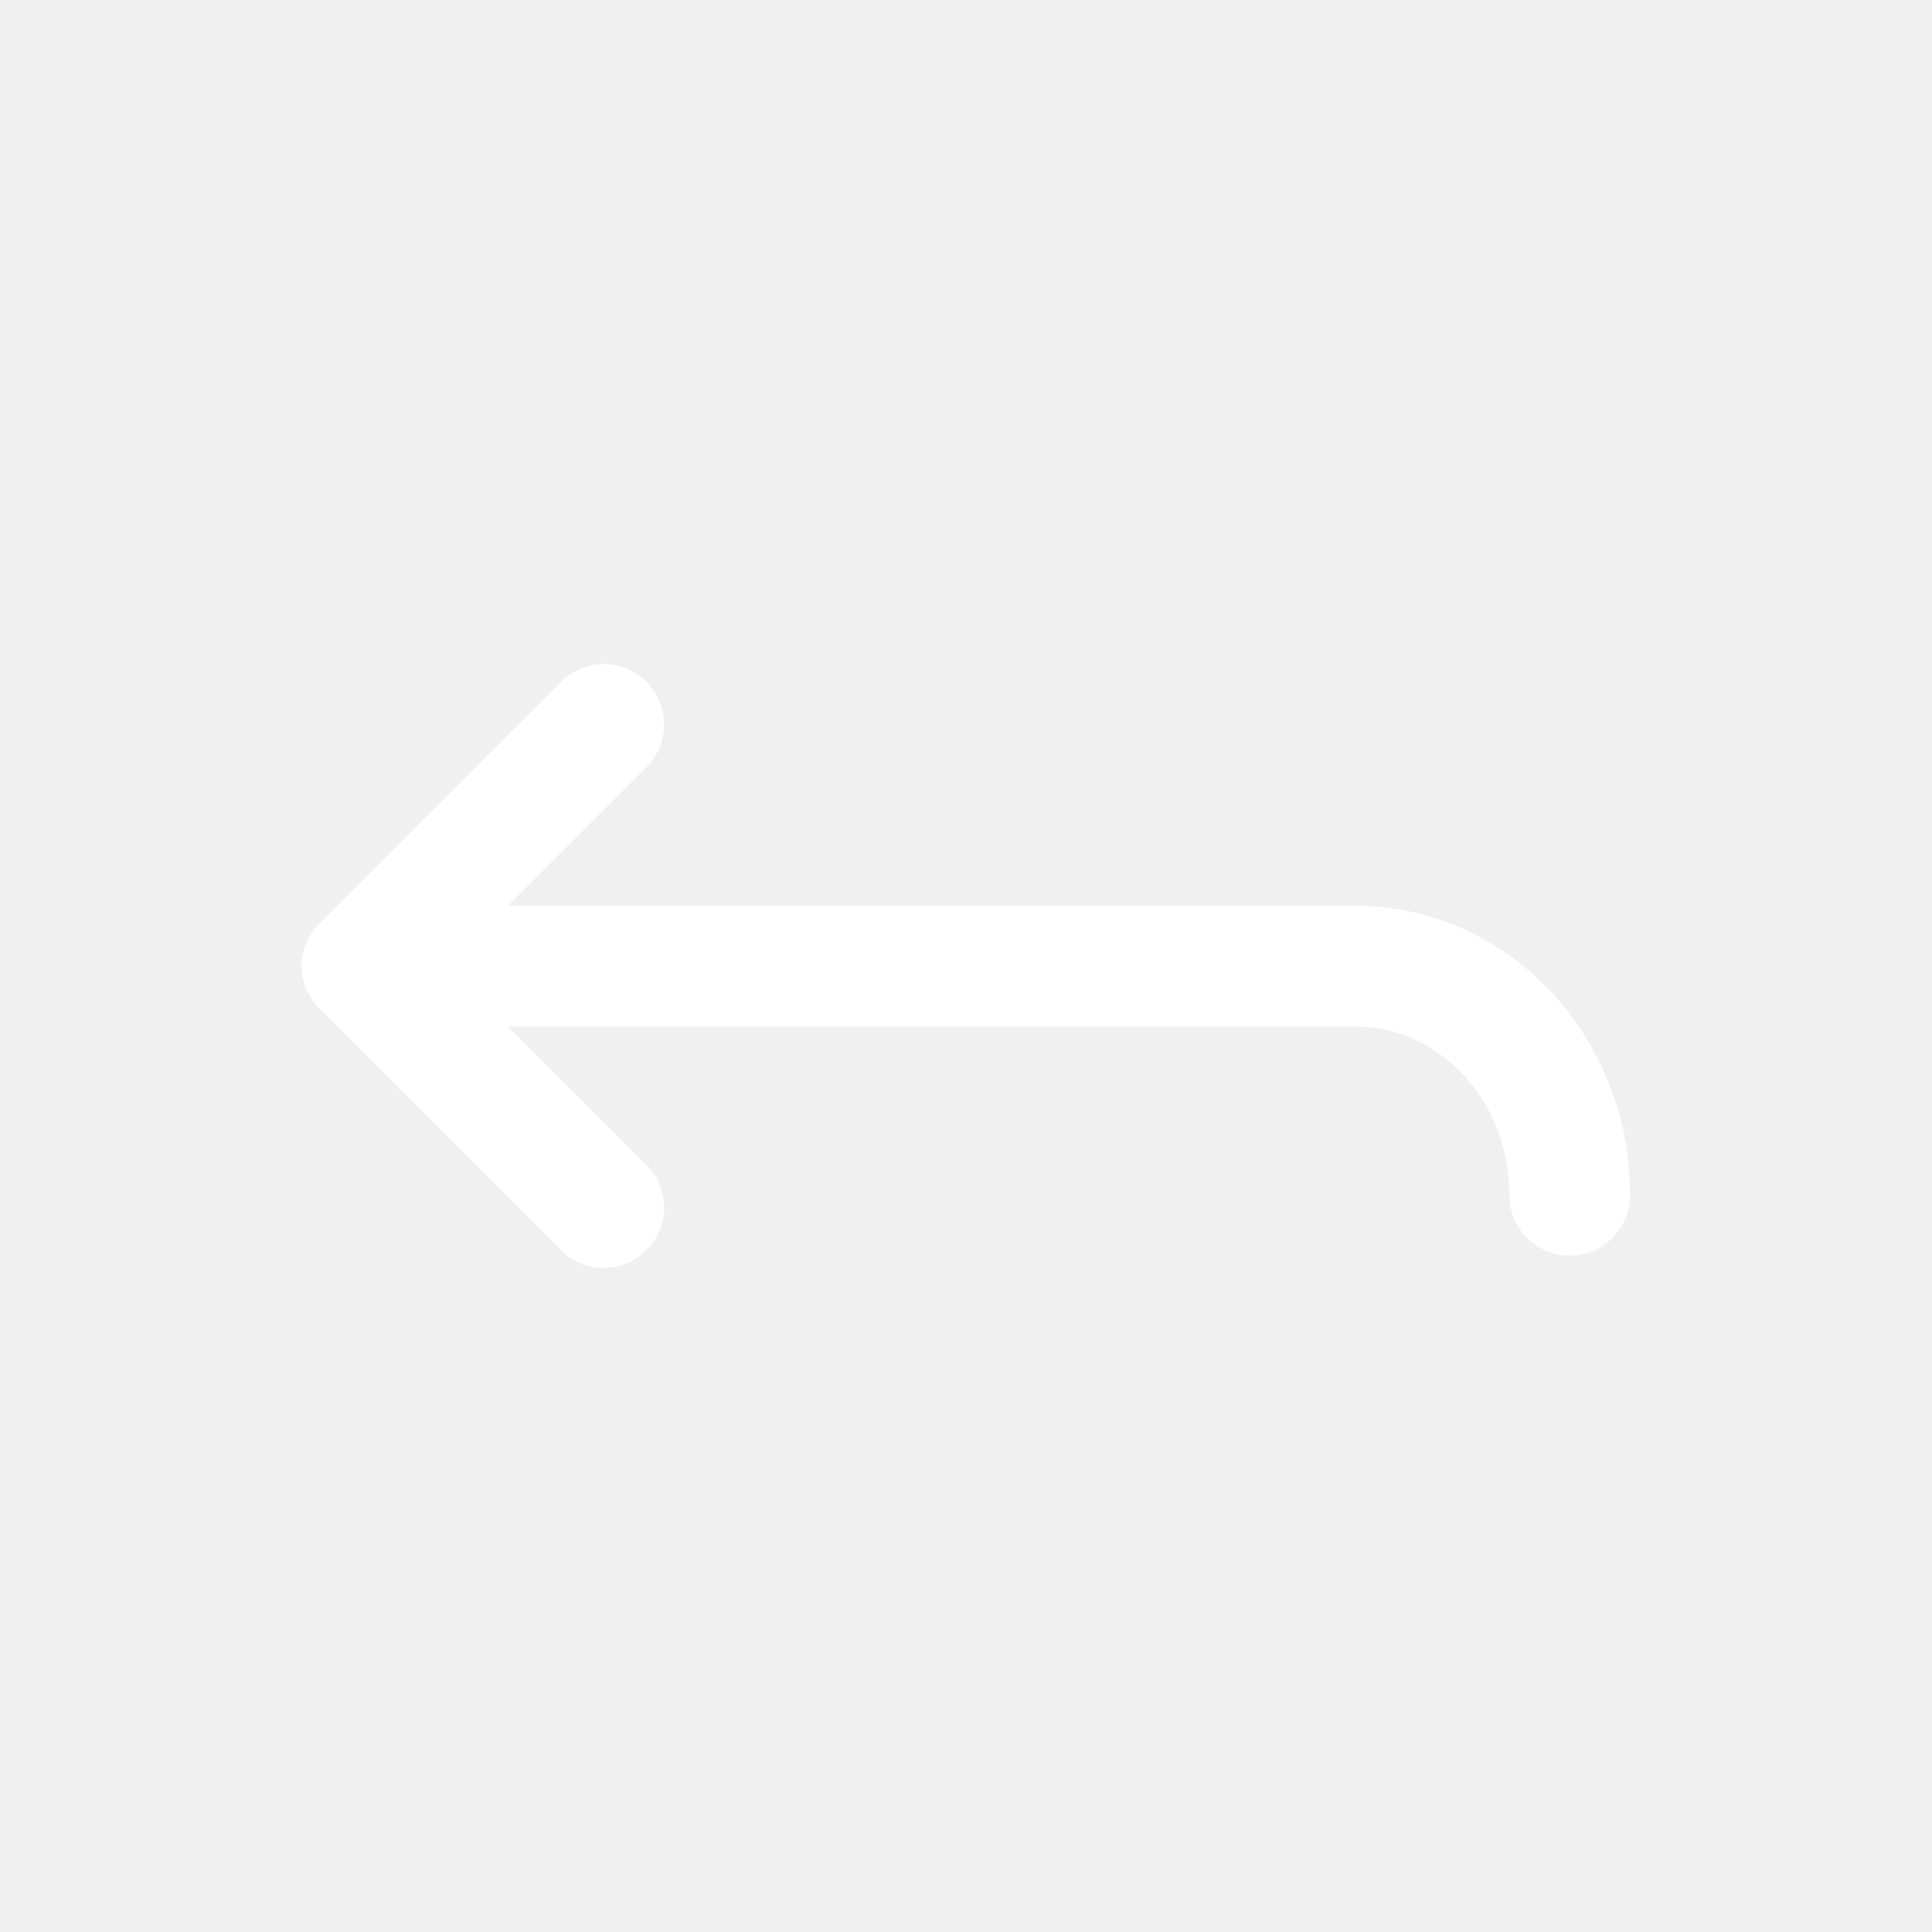
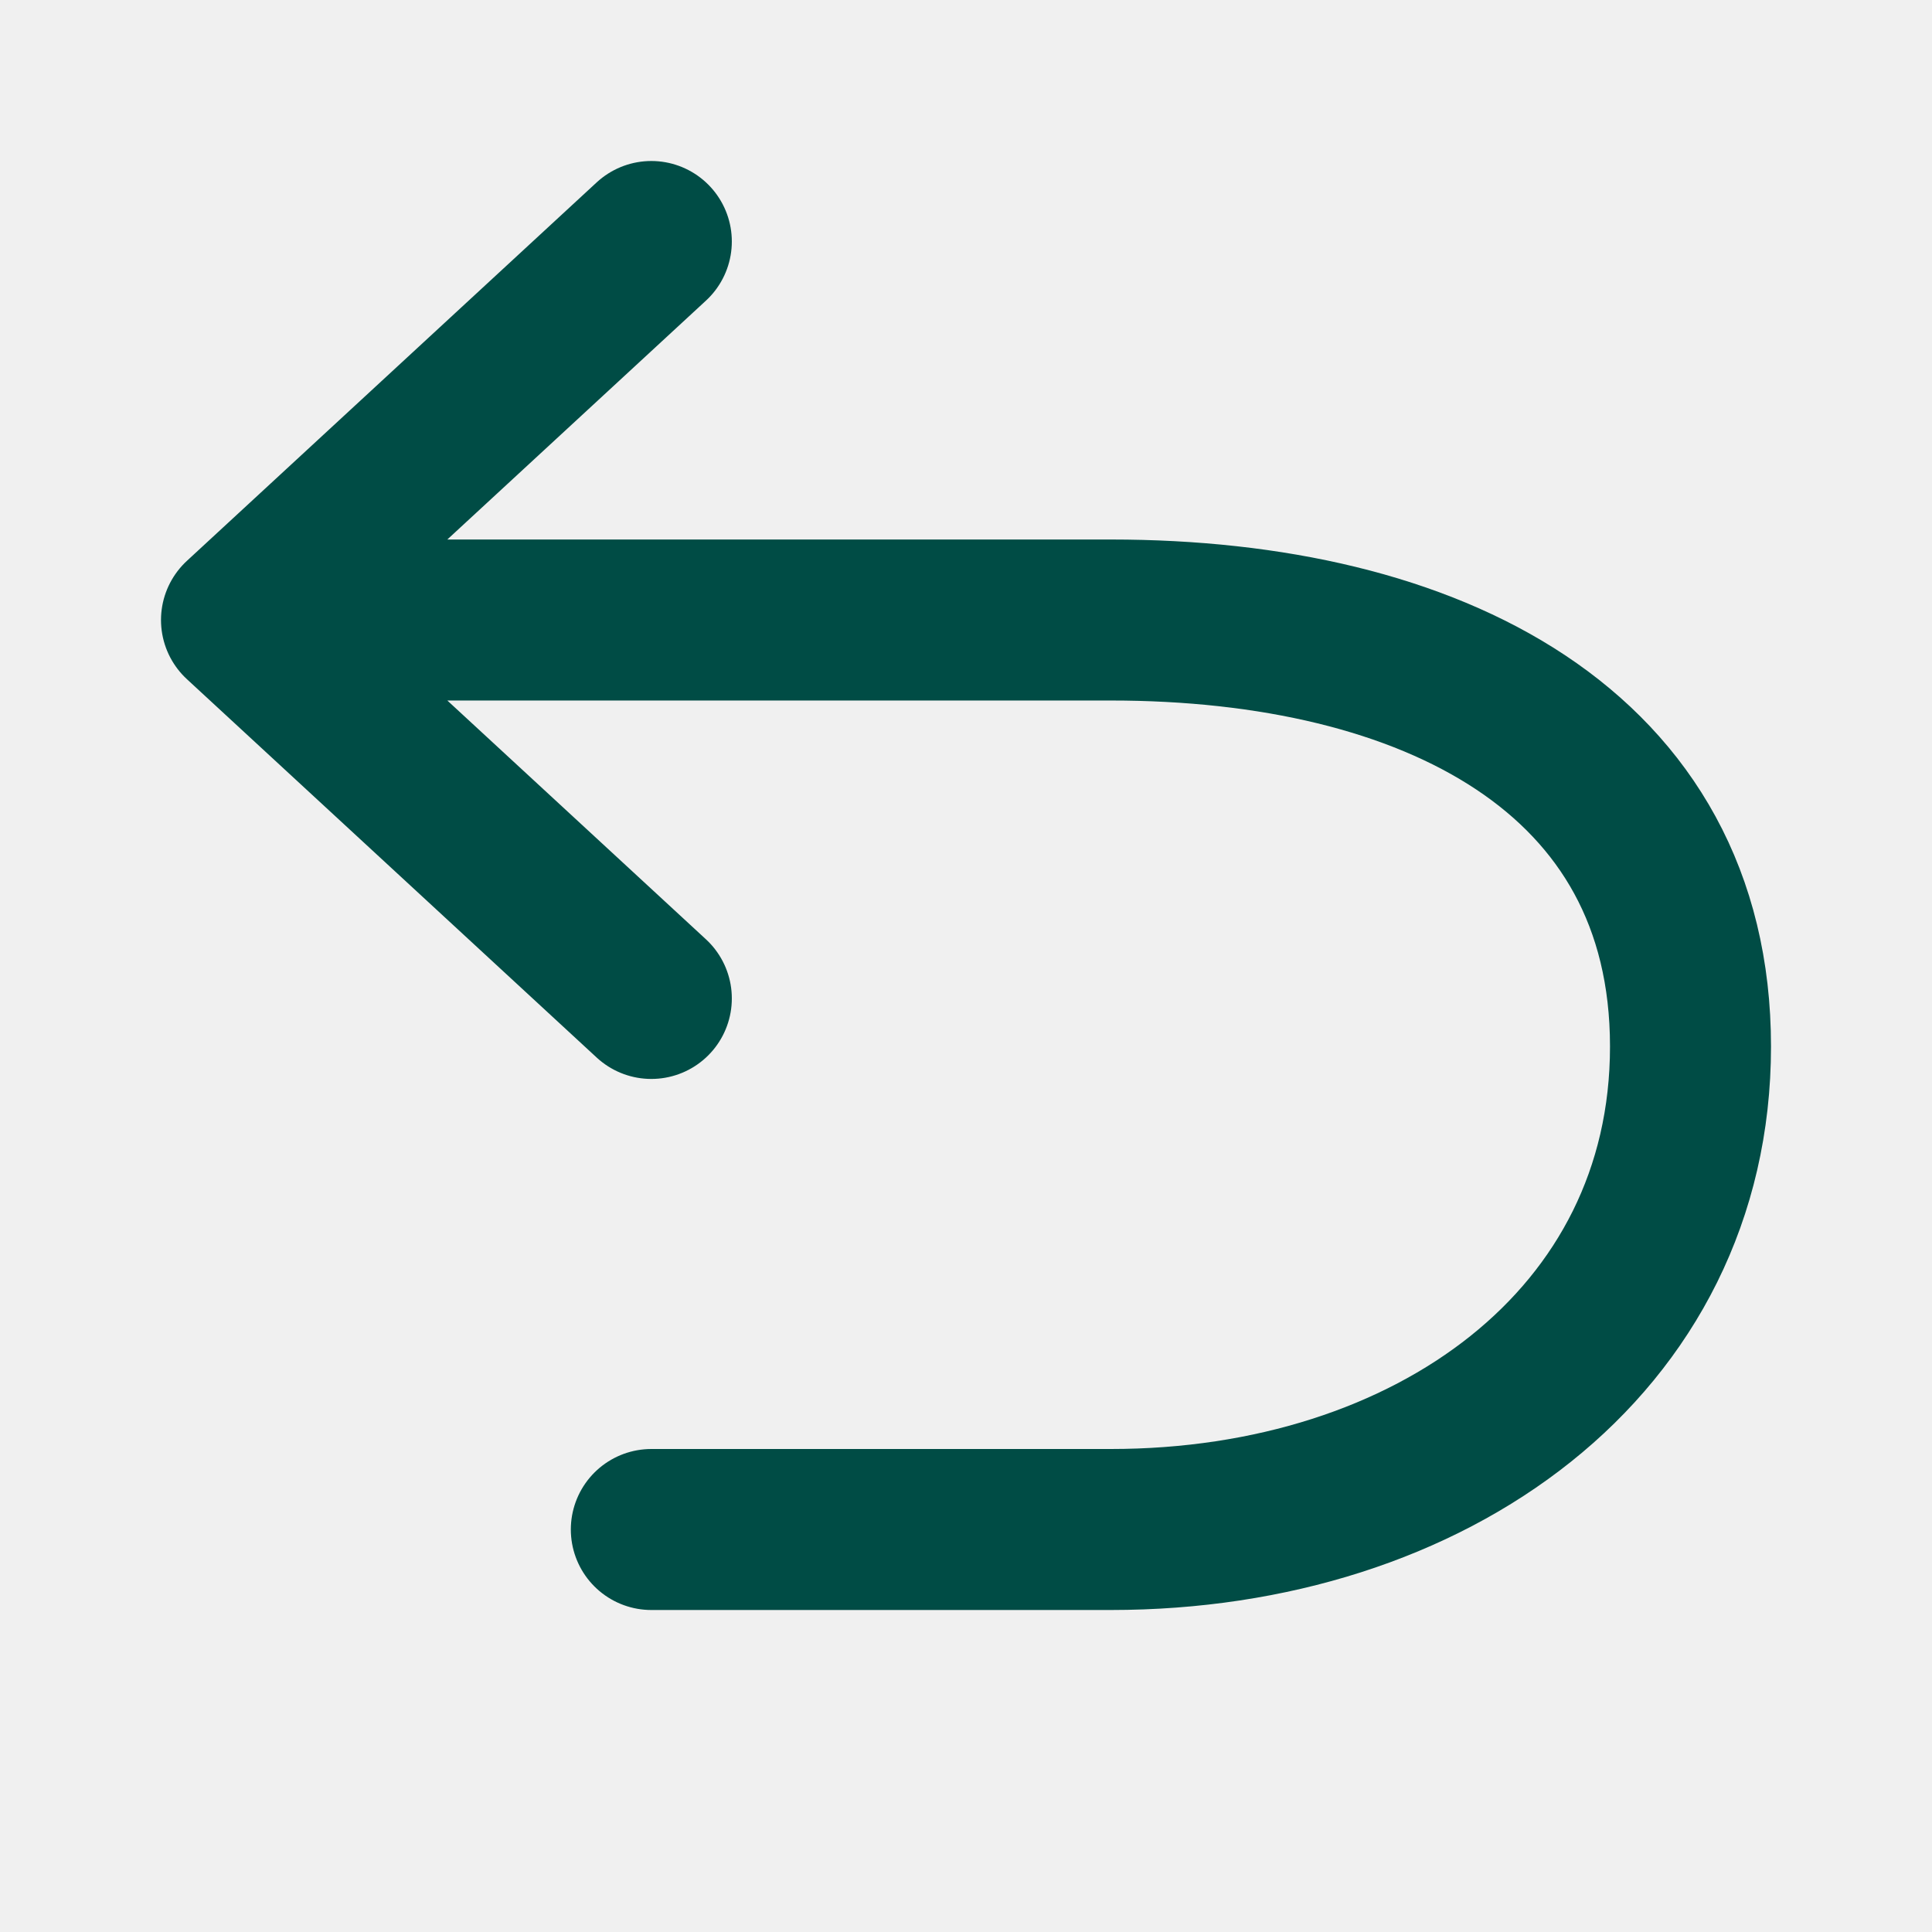
- <svg xmlns="http://www.w3.org/2000/svg" width="32" height="32" viewBox="0 0 32 32" fill="none">
-   <path d="M6 16H22.437C24.409 16 26 17.696 26 19.797" stroke="white" stroke-width="2" stroke-linecap="round" stroke-linejoin="round" />
-   <path d="M10 12L6 16L10 20" stroke="white" stroke-width="2" stroke-linecap="round" stroke-linejoin="round" />
+ <svg xmlns="http://www.w3.org/2000/svg" width="24" height="24" viewBox="0 0 24 24" fill="none">
+   <path d="M8.091 3L3 7.702L8.091 12.403M4.862 7.702H13.8C17.776 7.702 21 9.328 21 13C21 16.672 17.776 19 13.8 19H8.091" stroke="#004C45" stroke-width="2" stroke-linecap="round" stroke-linejoin="round" />
</svg>
